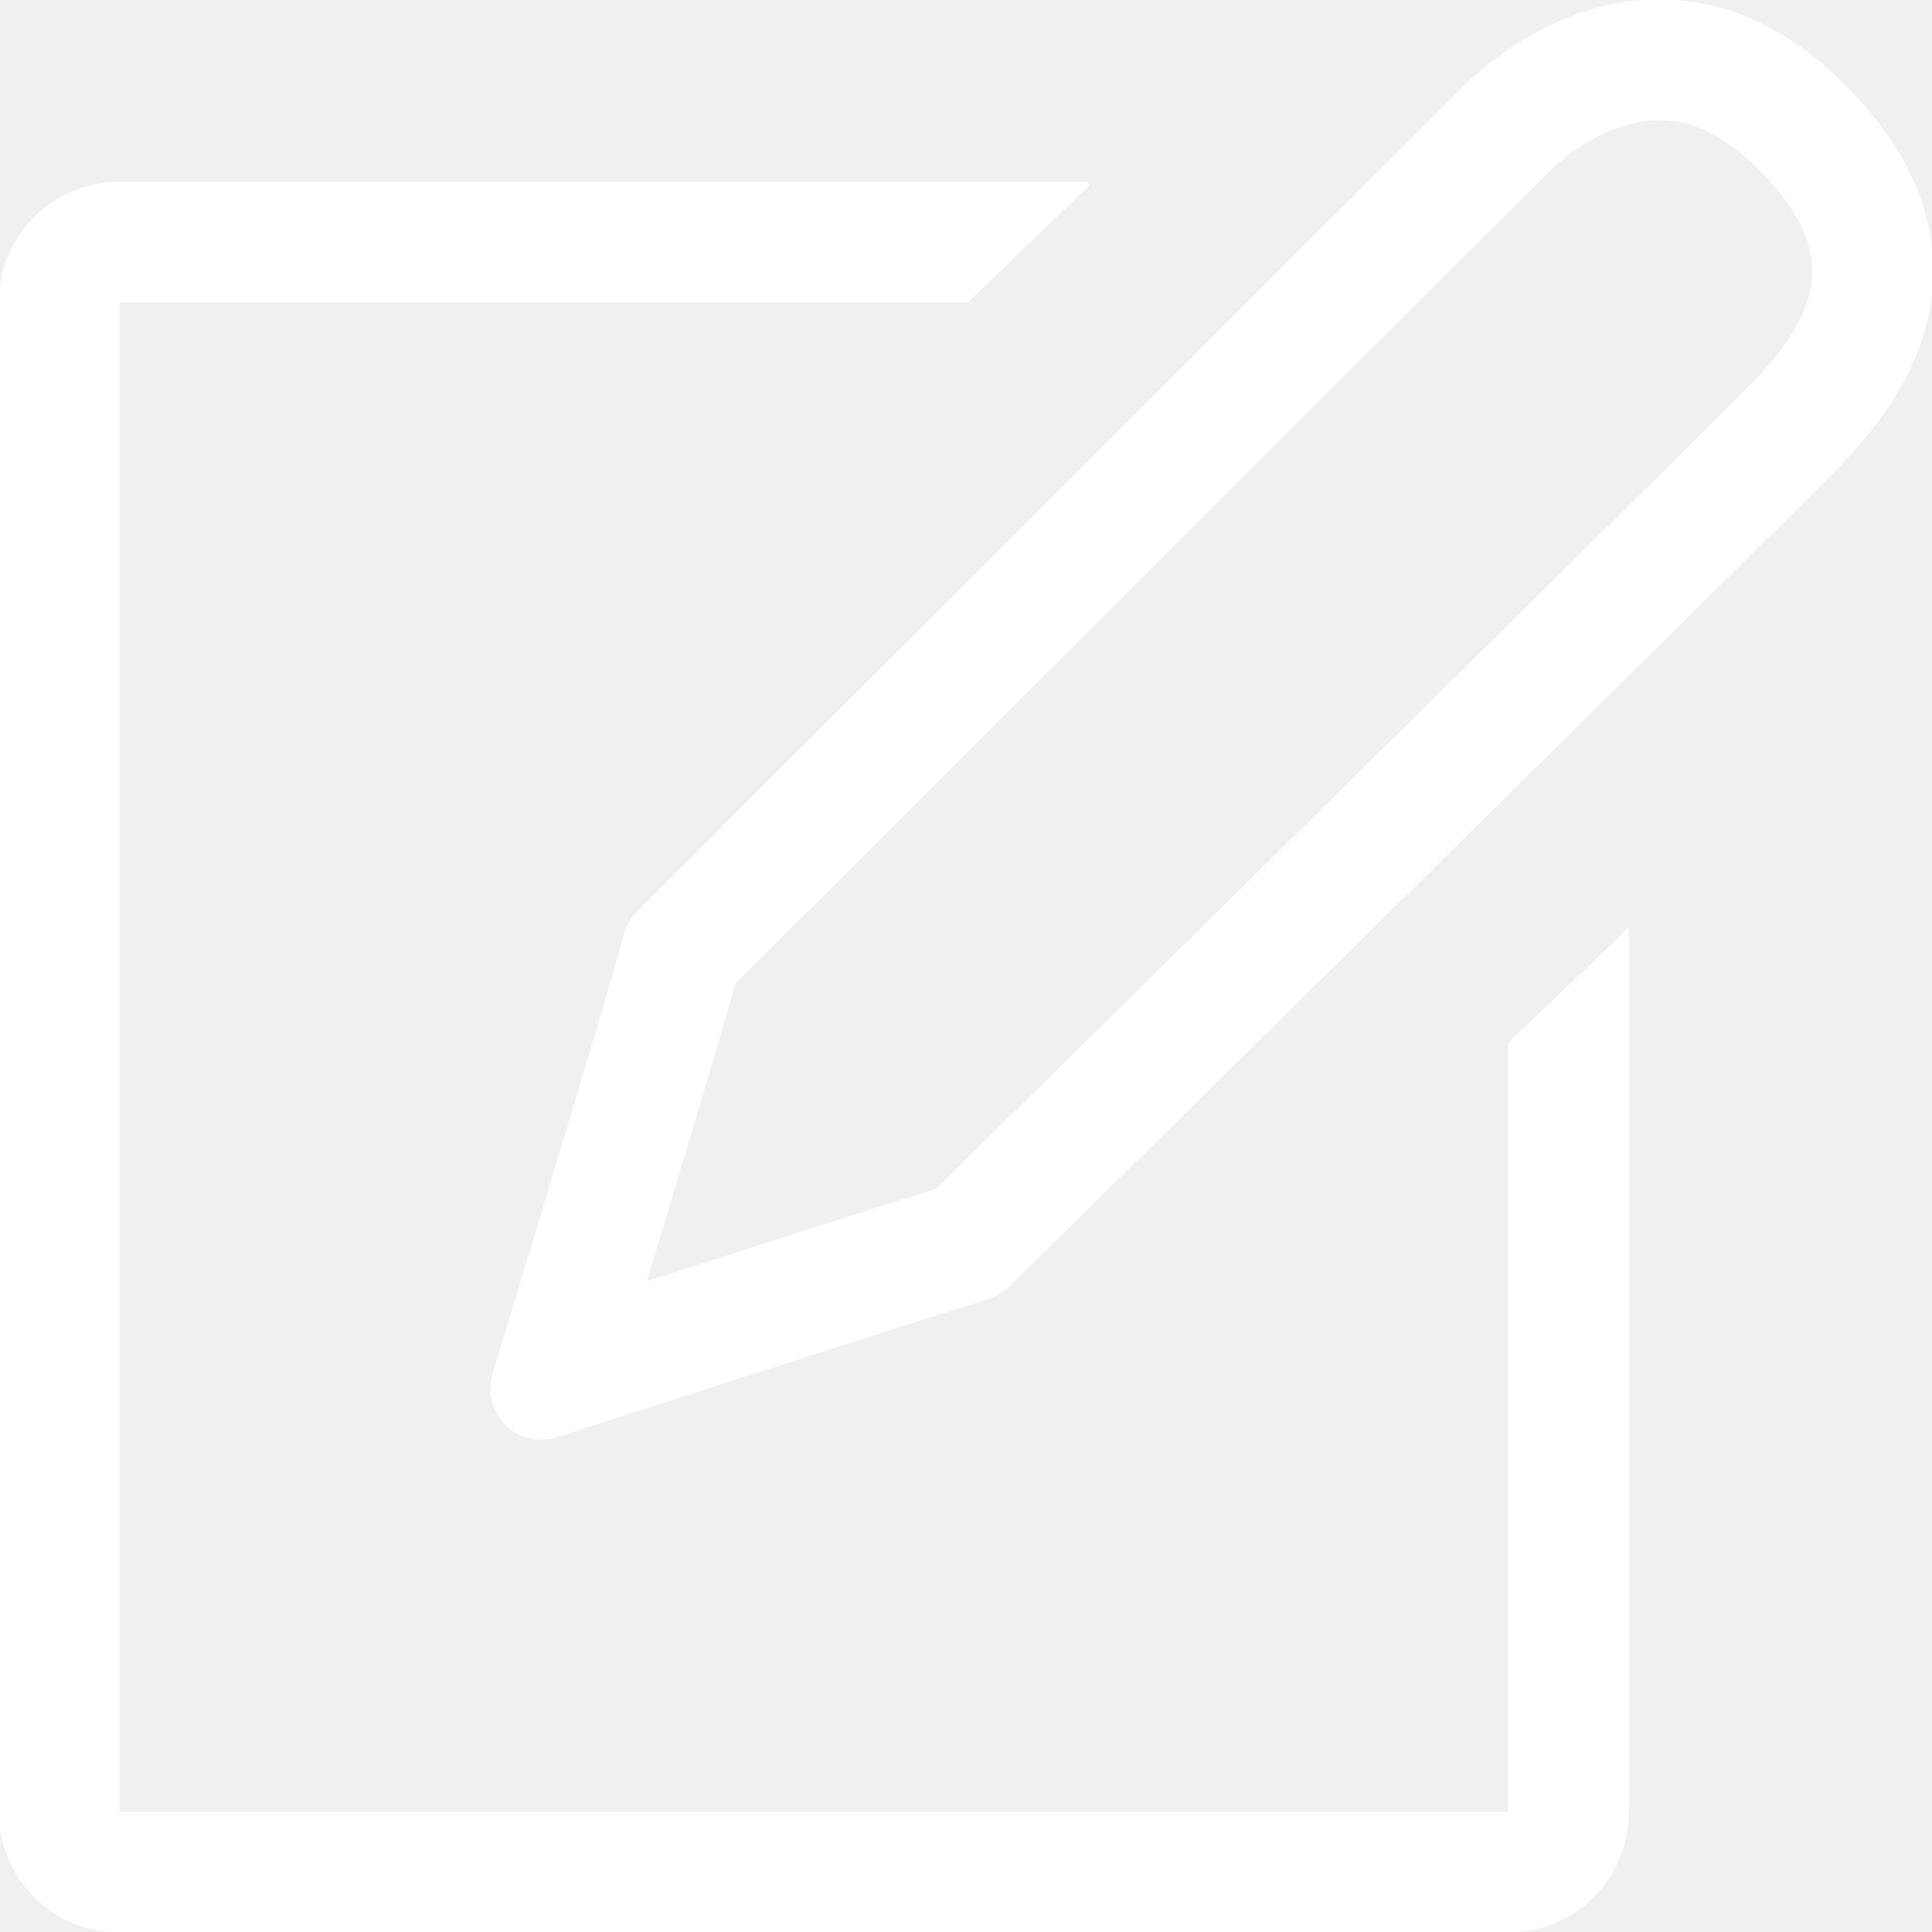
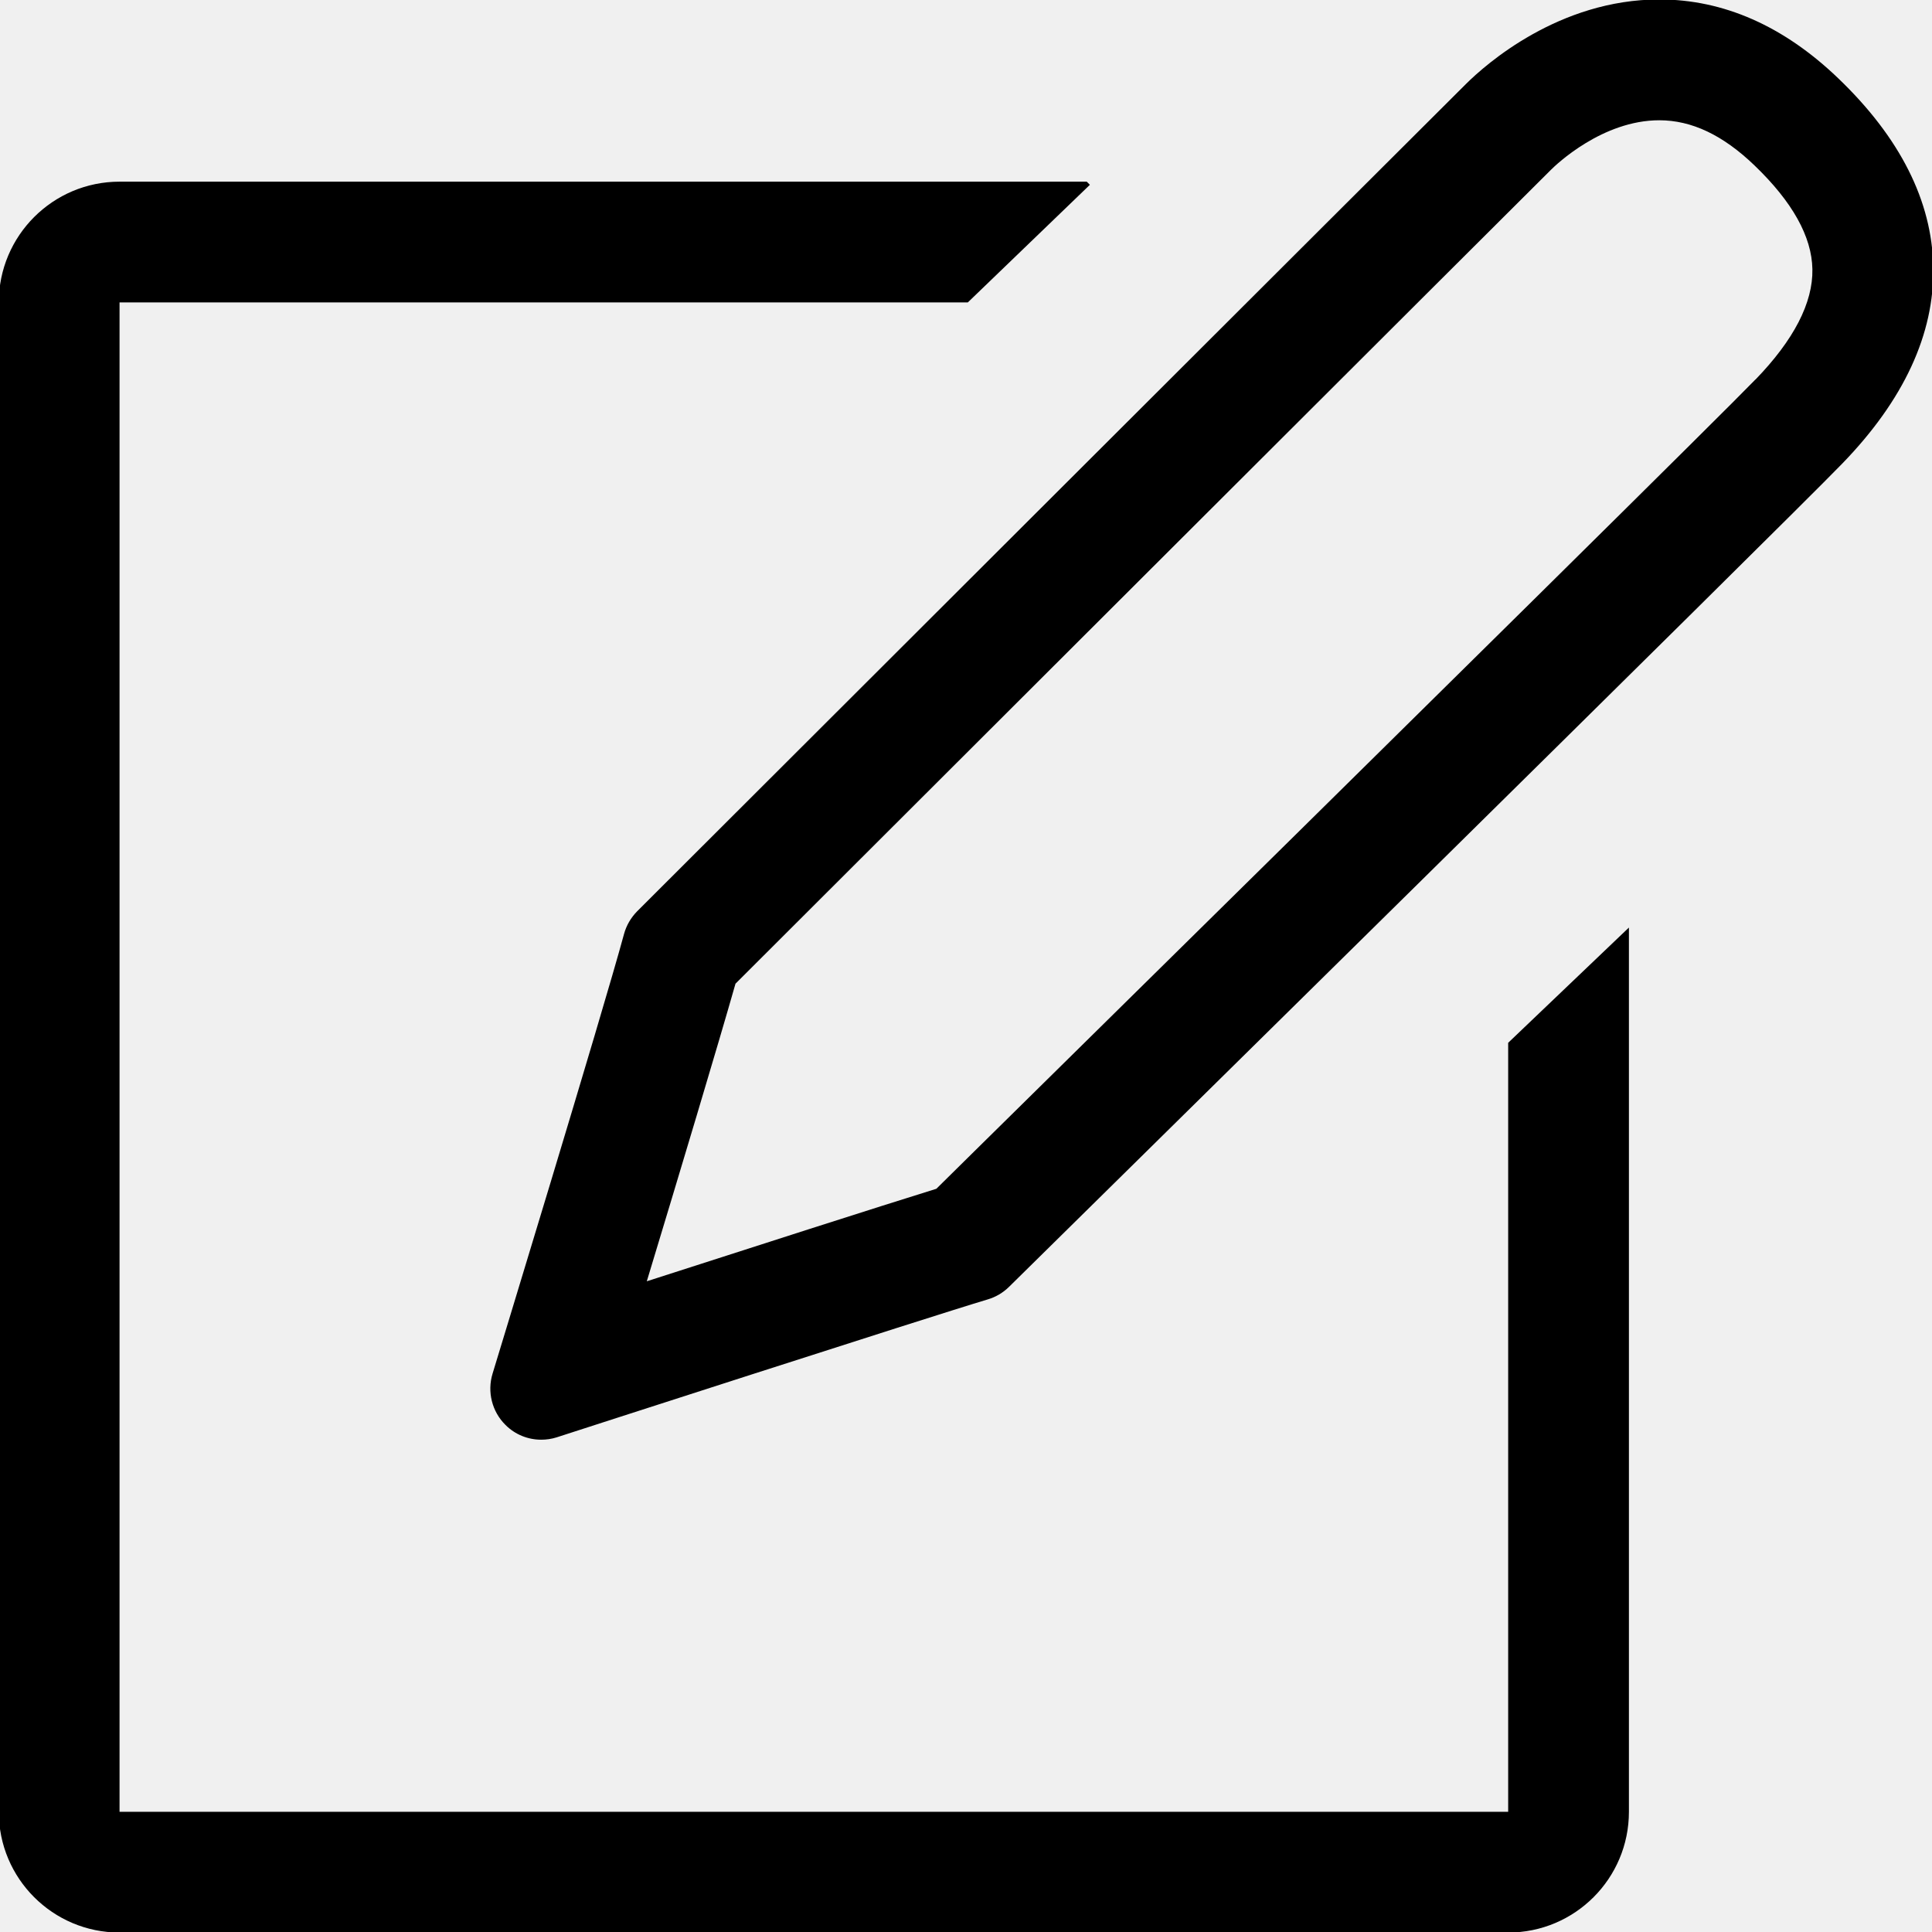
- <svg xmlns="http://www.w3.org/2000/svg" fill="#ffffff" width="20px" height="20px" viewBox="0 0 32 32" version="1.1">
+ <svg xmlns="http://www.w3.org/2000/svg" fill="black" width="20px" height="20px" viewBox="0 0 32 32" version="1.1">
  <g id="SVGRepo_bgCarrier" stroke-width="0" />
  <g id="SVGRepo_tracerCarrier" stroke-linecap="round" stroke-linejoin="round" />
  <g id="SVGRepo_iconCarrier">
    <path d="M24.98 30.009h-23v-25h14.050l2.022-1.948-0.052-0.052h-16.020c-1.105 0-2 0.896-2 2v25c0 1.105 0.895 2 2 2h23c1.105 0 2-0.895 2-2v-14.646l-2 1.909v12.736zM30.445 1.295c-0.902-0.865-1.898-1.304-2.961-1.304-1.663 0-2.876 1.074-3.206 1.403-0.468 0.462-13.724 13.699-13.724 13.699-0.104 0.106-0.18 0.235-0.219 0.38-0.359 1.326-2.159 7.218-2.176 7.277-0.093 0.302-0.010 0.631 0.213 0.851 0.159 0.16 0.373 0.245 0.591 0.245 0.086 0 0.172-0.012 0.257-0.039 0.061-0.020 6.141-1.986 7.141-2.285 0.132-0.039 0.252-0.11 0.351-0.207 0.631-0.623 12.816-12.618 13.802-13.637 1.020-1.052 1.526-2.146 1.507-3.253-0.019-1.094-0.55-2.147-1.575-3.129zM29.076 6.285c-0.556 0.574-4.914 4.88-12.952 12.798l-0.615 0.607c-0.921 0.285-3.128 0.994-4.796 1.532 0.537-1.773 1.181-3.916 1.469-4.929 1.717-1.715 13.075-13.055 13.506-13.48 0.084-0.084 0.851-0.821 1.795-0.821 0.536 0 1.053 0.244 1.577 0.748 0.627 0.602 0.95 1.179 0.959 1.72 0.010 0.556-0.308 1.171-0.943 1.827z" />
  </g>
</svg>
